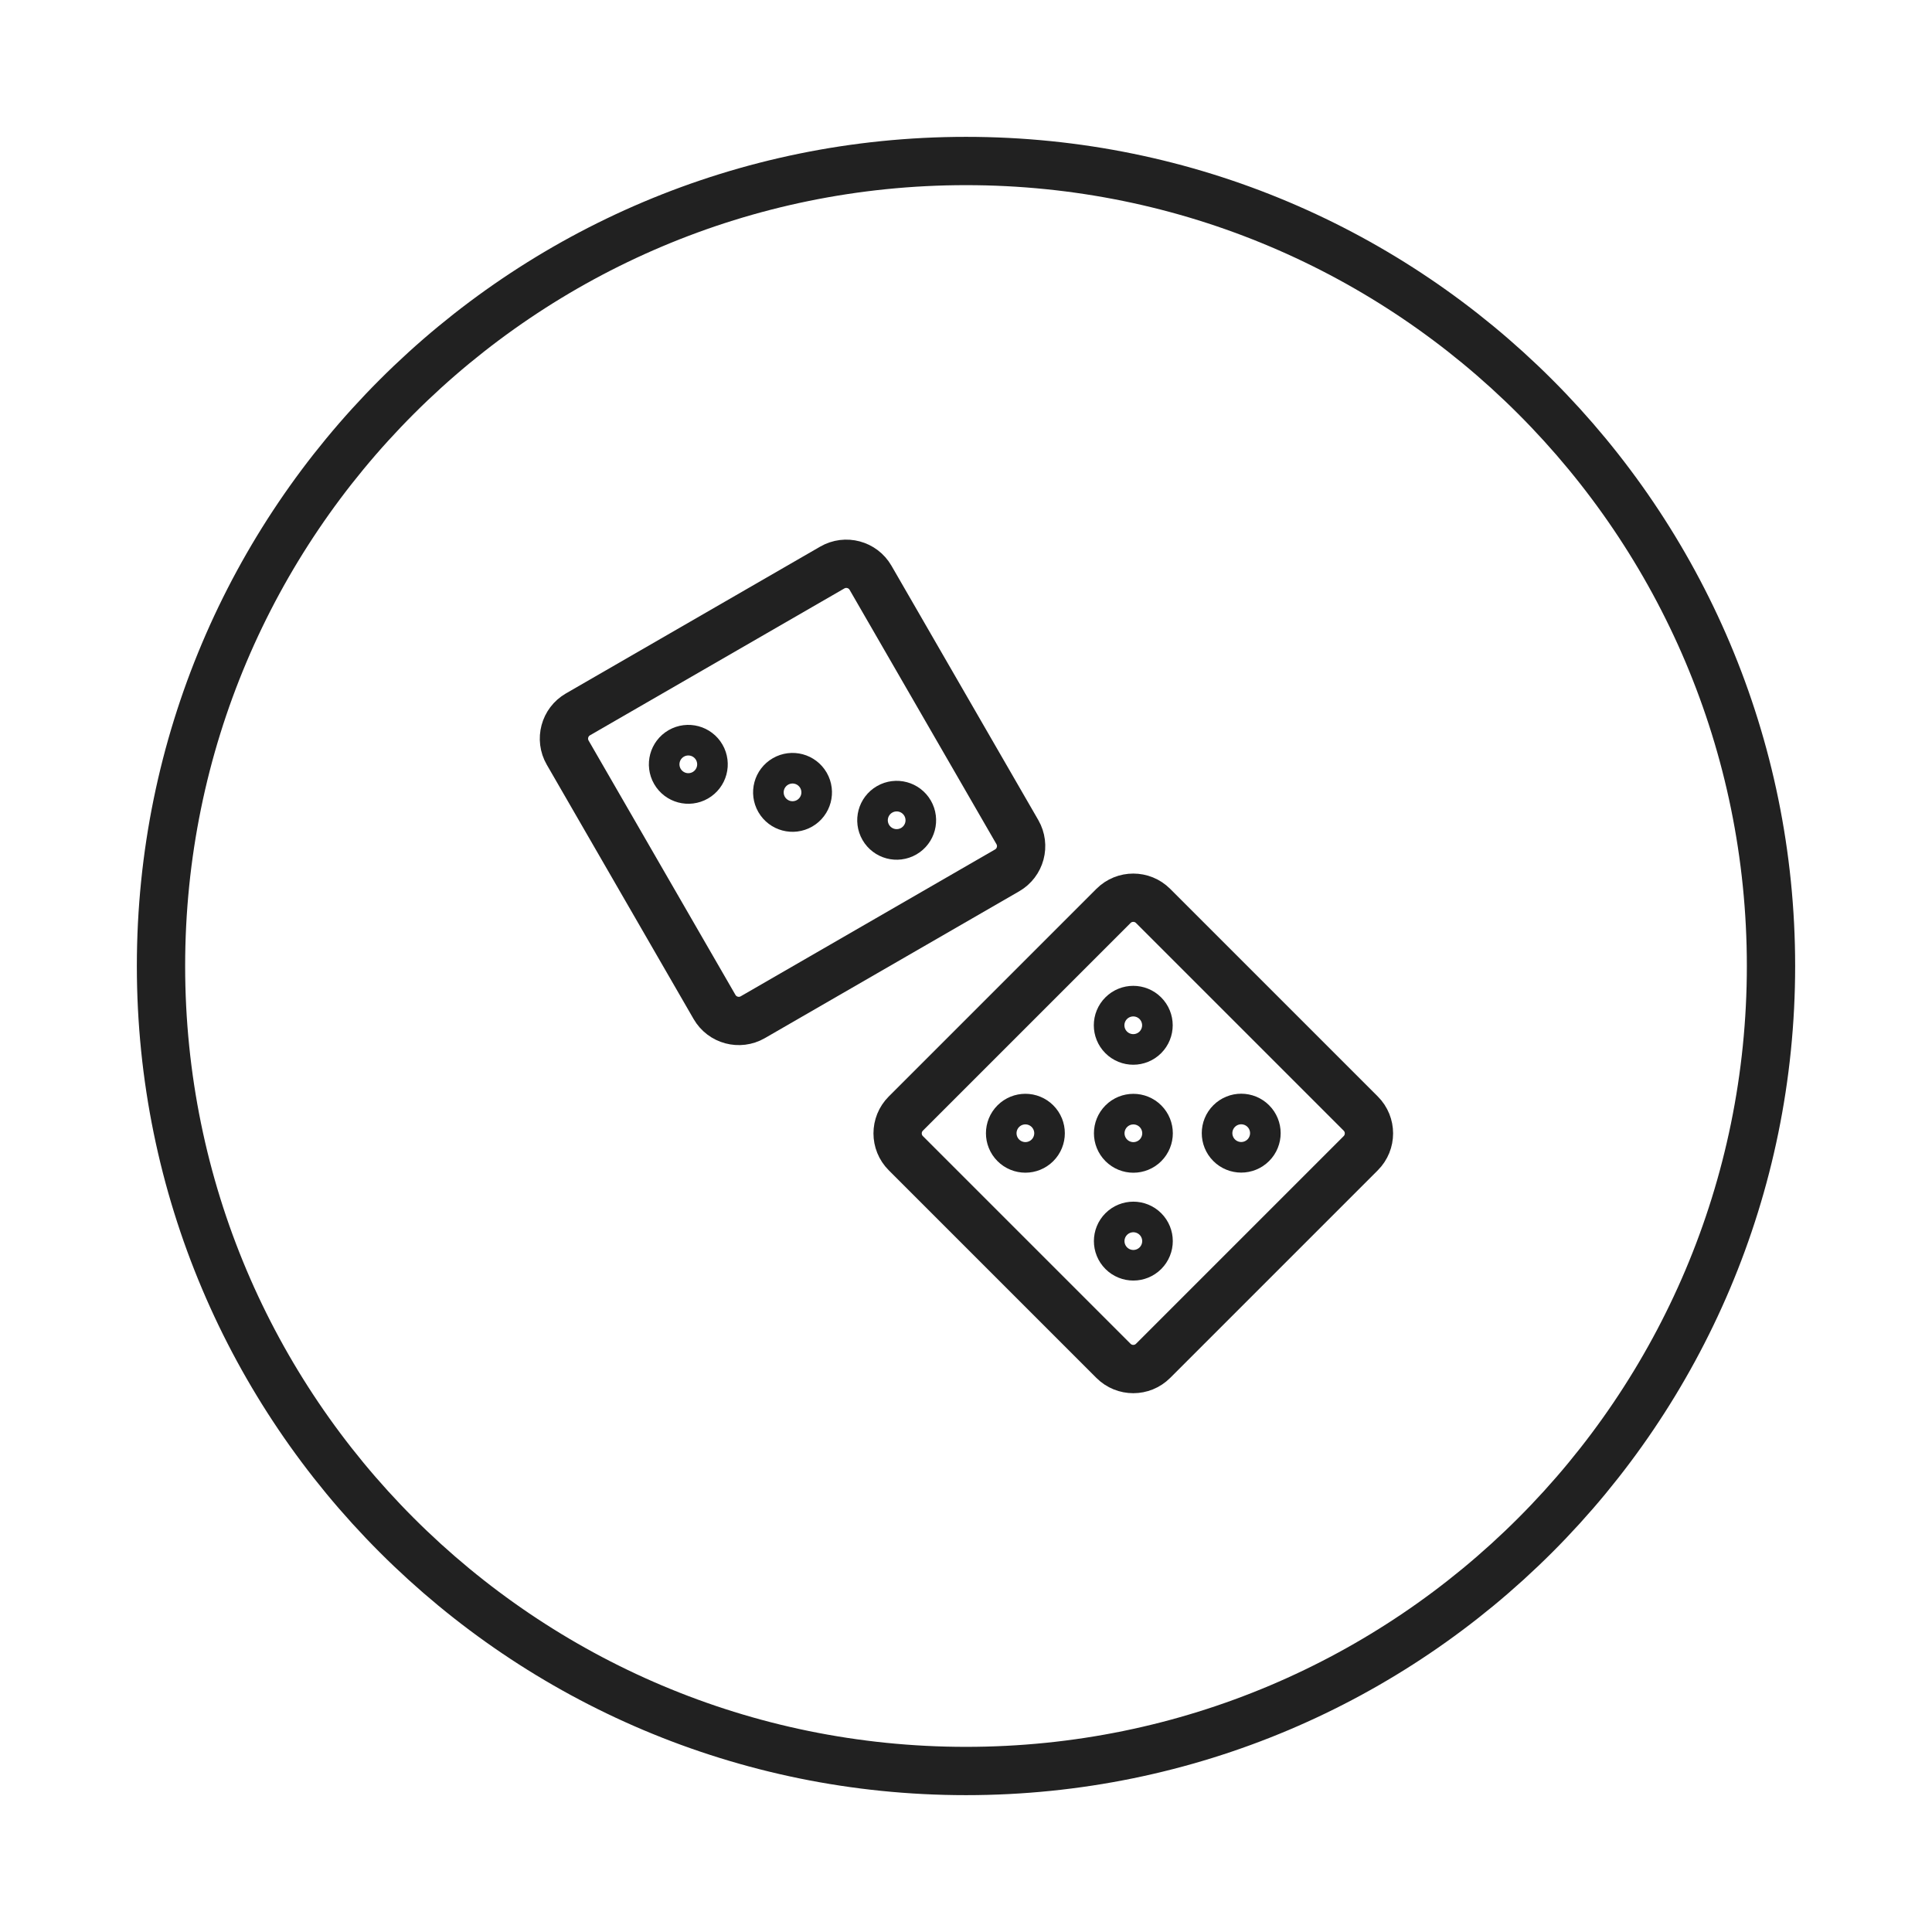
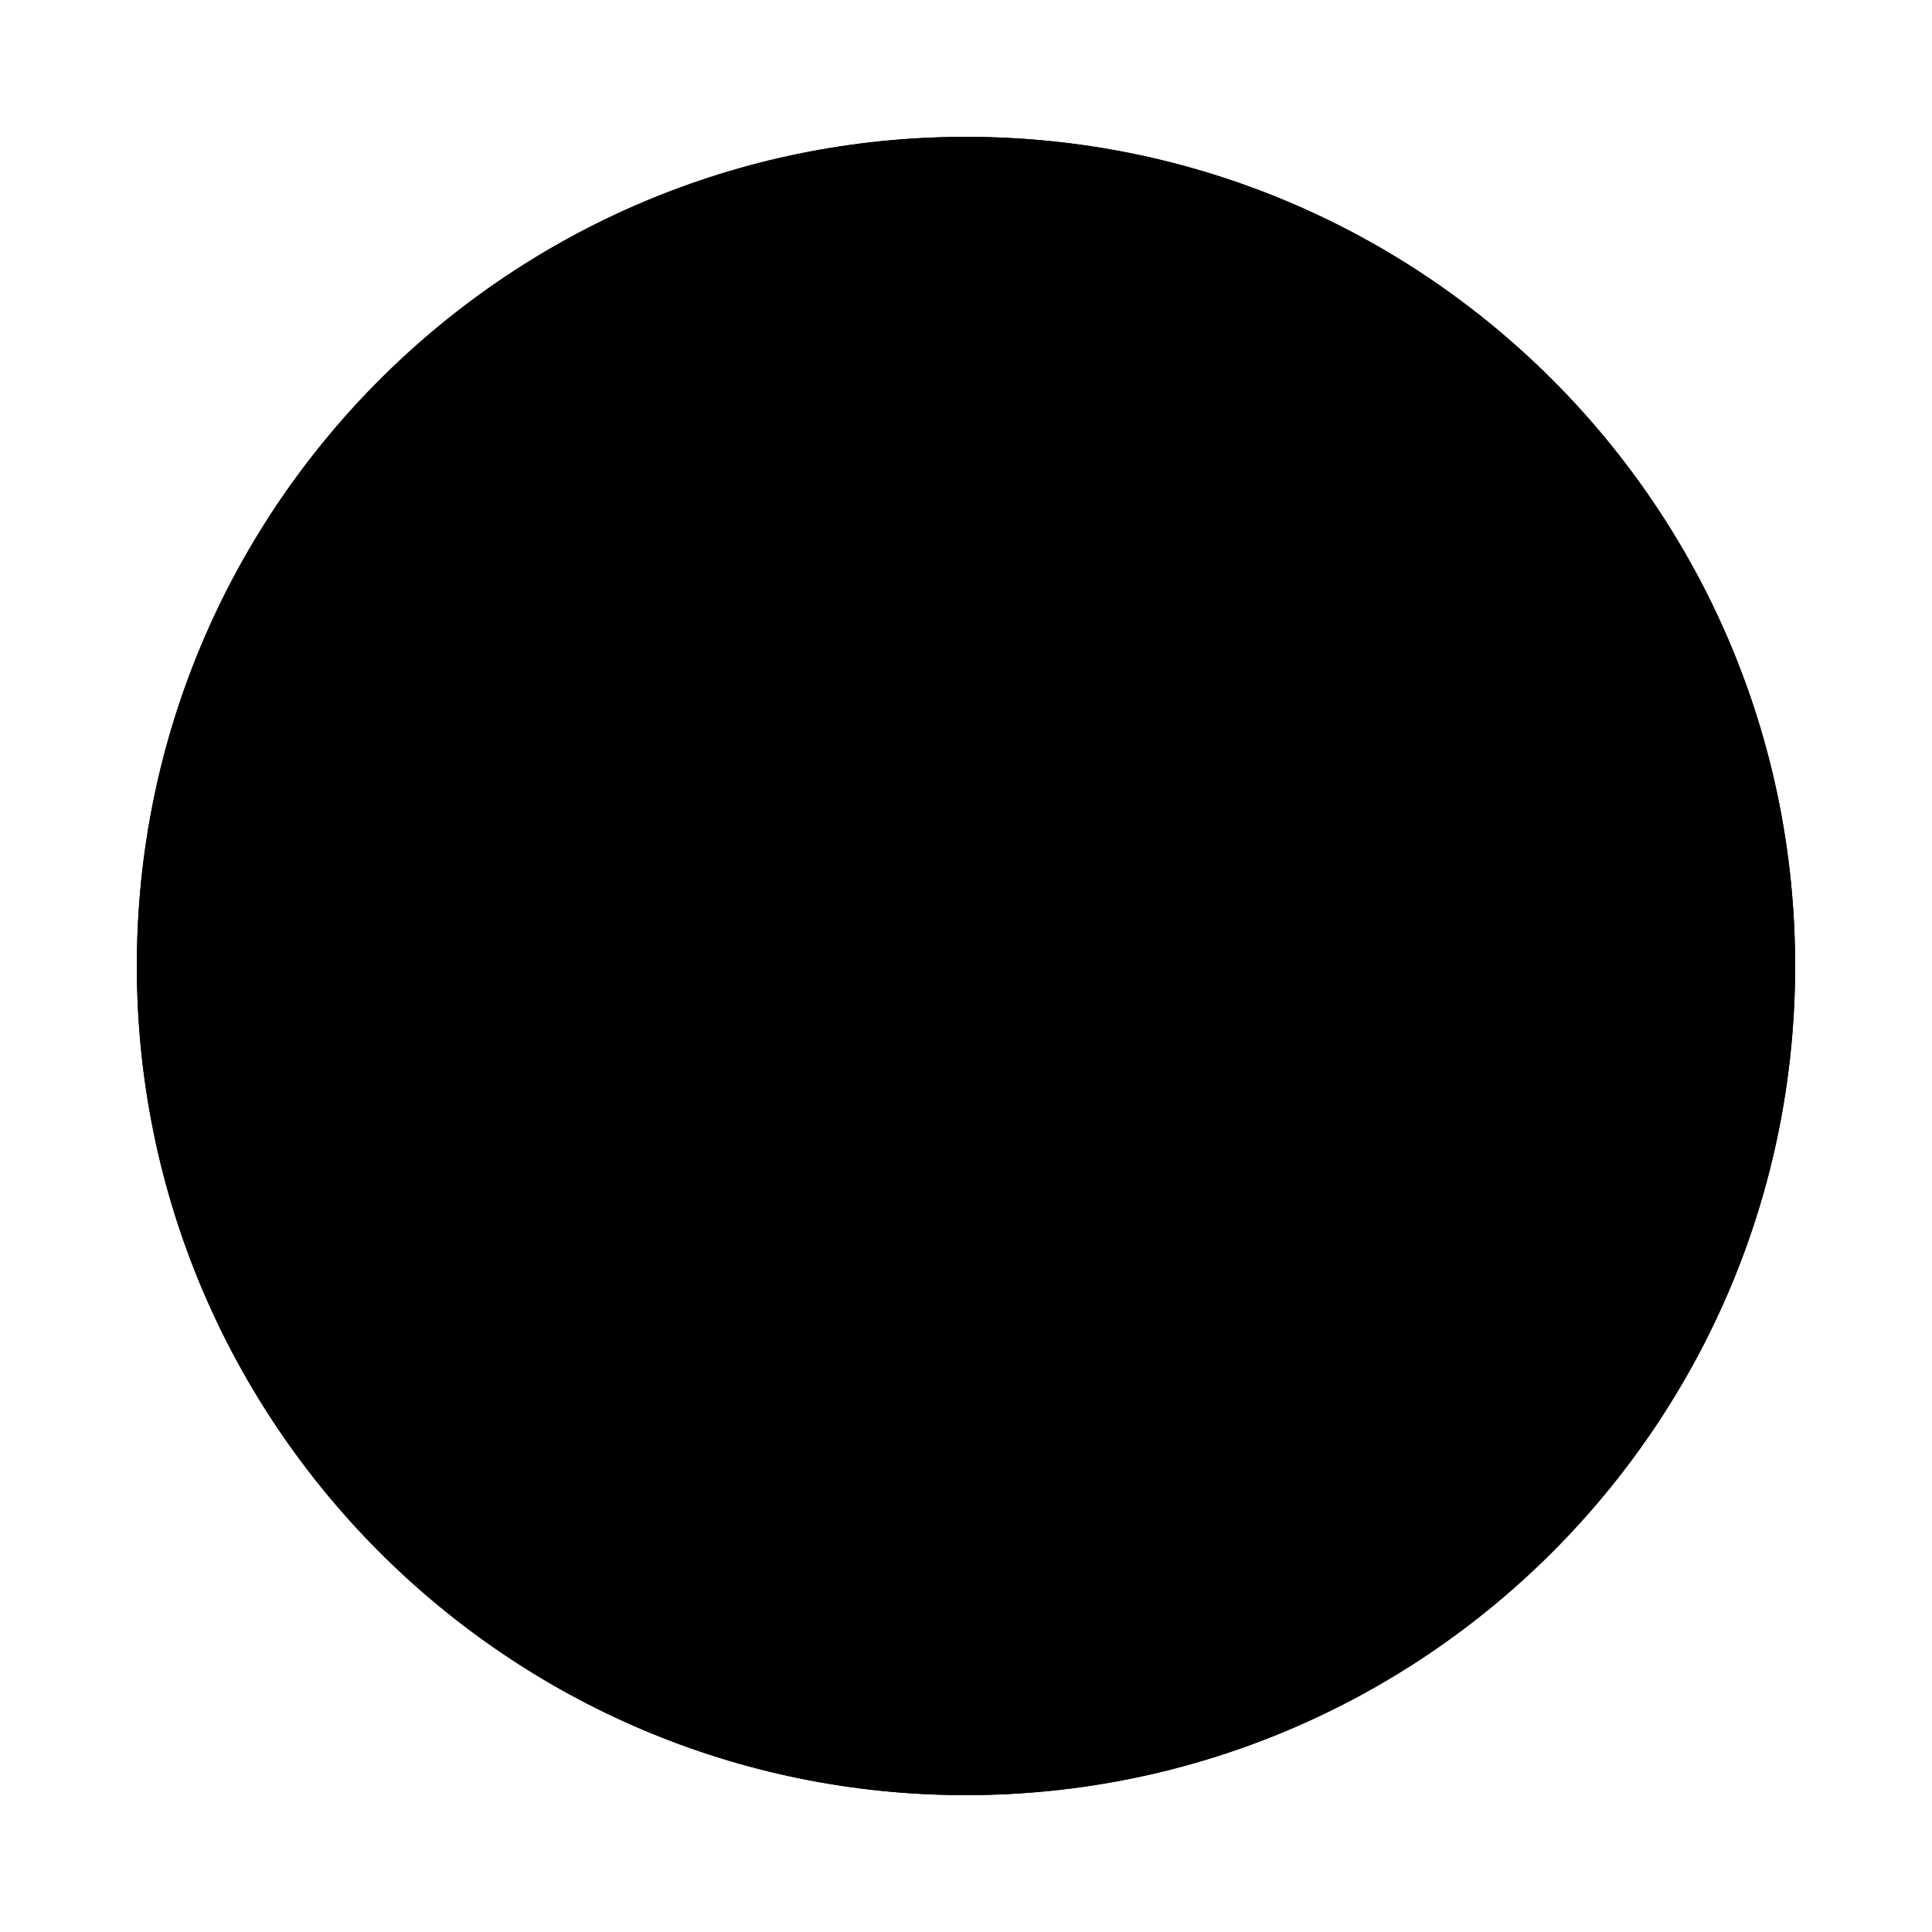
<svg xmlns="http://www.w3.org/2000/svg" id="Calque_1" data-name="Calque 1" viewBox="0 0 120 120">
  <defs>
-     <style>.cls-1{fill:none;stroke:#212121;stroke-linecap:round;stroke-linejoin:round;stroke-width:3px;}</style>
+     <style>.cls-1{fill:currentColor;}</style>
  </defs>
-   <circle class="cls-1" cx="60" cy="60" r="50" />
-   <rect class="cls-1" x="59.53" y="59.53" width="21.72" height="21.72" rx="1.74" ry="1.74" transform="translate(70.39 -29.15) rotate(45)" />
-   <circle class="cls-1" cx="70.39" cy="70.39" r="0.95" transform="translate(-29.15 70.39) rotate(-45)" />
-   <circle class="cls-1" cx="70.39" cy="63.69" r="0.95" transform="translate(-24.42 68.42) rotate(-45)" />
-   <circle class="cls-1" cx="77.09" cy="70.39" r="0.95" transform="translate(-27.19 75.12) rotate(-45)" />
-   <circle class="cls-1" cx="63.69" cy="70.39" r="0.95" transform="translate(-31.12 65.65) rotate(-45)" />
-   <circle class="cls-1" cx="70.39" cy="77.09" r="0.95" transform="translate(-33.89 72.35) rotate(-45)" />
-   <rect class="cls-1" x="38.36" y="38.36" width="21.72" height="21.72" rx="1.74" ry="1.74" transform="translate(-18.01 31.2) rotate(-30)" />
-   <circle class="cls-1" cx="49.22" cy="49.22" r="0.95" transform="translate(-18.01 31.2) rotate(-30)" />
-   <circle class="cls-1" cx="42.75" cy="47.48" r="0.95" transform="translate(-18.01 27.73) rotate(-30)" />
-   <circle class="cls-1" cx="55.69" cy="50.95" r="0.95" transform="translate(-18.01 34.67) rotate(-30)" />
+   <path class="cls-1" d="M60,111.5A51.5,51.5,0,1,1,111.5,60,51.56,51.56,0,0,1,60,111.5Zm0-100A48.5,48.5,0,1,0,108.5,60,48.55,48.55,0,0,0,60,11.5Z" />
+   <circle class="cls-2" cx="60" cy="60" r="51.5" />
+   <path class="cls-1" d="M70.39,86.52a3.23,3.23,0,0,1-2.29-.95L55.2,72.67a3.24,3.24,0,0,1,0-4.58L68.1,55.2a3.24,3.24,0,0,1,4.58,0l12.9,12.9a3.24,3.24,0,0,1,0,4.58l-12.9,12.9A3.23,3.23,0,0,1,70.39,86.52Zm0-29.27a.24.24,0,0,0-.17.07l-12.9,12.9a.24.24,0,0,0,0,.34l12.9,12.9h0a.24.24,0,0,0,.34,0l12.9-12.9a.24.24,0,0,0,0-.34l-12.9-12.9A.24.24,0,0,0,70.39,57.25Z" />
+   <path class="cls-1" d="M70.39,72.83a2.45,2.45,0,1,1,1.73-.72A2.44,2.44,0,0,1,70.39,72.83Zm0-3A.55.55,0,0,0,70,70a.55.55,0,1,0,.78,0A.55.55,0,0,0,70.39,69.83Z" />
+   <path class="cls-1" d="M70.39,66.13a2.45,2.45,0,1,1,1.73-.72h0A2.44,2.44,0,0,1,70.39,66.13Zm.67-1.78h0ZM70,63.29a.55.55,0,0,0,.78.78Zm.39-.16a.55.55,0,0,0-.39.16l.78.78h0a.55.55,0,0,0-.39-.94Z" />
+   <path class="cls-1" d="M77.09,72.83a2.45,2.45,0,1,1,1.73-.72A2.44,2.44,0,0,1,77.09,72.83Zm0-3a.55.55,0,0,0-.39.16.55.55,0,1,0,.78,0A.55.55,0,0,0,77.09,69.83Z" />
+   <path class="cls-1" d="M63.69,72.83A2.47,2.47,0,0,1,62,72.11a2.45,2.45,0,0,1,1.73-4.18h0a2.45,2.45,0,0,1,0,4.9Zm0-3a.55.55,0,1,0,0,1.1h0a.55.55,0,1,0,0-1.1Z" />
+   <path class="cls-1" d="M70.39,79.53a2.45,2.45,0,1,1,1.73-.72h0A2.44,2.44,0,0,1,70.39,79.53ZM70,76.7a.55.55,0,0,0,0,.78.55.55,0,0,0,.94-.39.55.55,0,0,0-.94-.39h0Z" />
+   <path class="cls-1" d="M45.88,64.91A3.26,3.26,0,0,1,45,64.8a3.21,3.21,0,0,1-2-1.51L34,47.5a3.24,3.24,0,0,1,1.18-4.42L50.94,34a3.24,3.24,0,0,1,4.42,1.18l9.12,15.8a3.24,3.24,0,0,1-1.18,4.42h0L47.5,64.48A3.22,3.22,0,0,1,45.88,64.91Zm6.67-28.39a.24.24,0,0,0-.12,0l-15.8,9.12a.24.24,0,0,0-.09.32l9.12,15.8a.24.24,0,0,0,.32.09l15.8-9.12a.24.24,0,0,0,.09-.32l-9.12-15.8A.24.24,0,0,0,52.55,36.52Zm10,17.54h0Z" />
+   <path class="cls-1" d="M49.22,51.66a2.45,2.45,0,1,1,1.22-.33A2.45,2.45,0,0,1,49.22,51.66Zm0-3a.55.55,0,1,0,.14,0Z" />
+   <path class="cls-1" d="M42.75,49.93a2.46,2.46,0,0,1-.64-.08,2.43,2.43,0,1,1,.64.08Zm0-3a.55.55,0,0,0-.28.07.55.55,0,1,0,.28-.07Z" />
+   <path class="cls-1" d="M55.69,53.4a2.46,2.46,0,0,1-.64-.08,2.43,2.43,0,1,1,.64.08Zm-.48-2.17a.55.55,0,1,0-.06-.42.55.55,0,0,0,.06.42Zm0,0h0Z" />
</svg>
